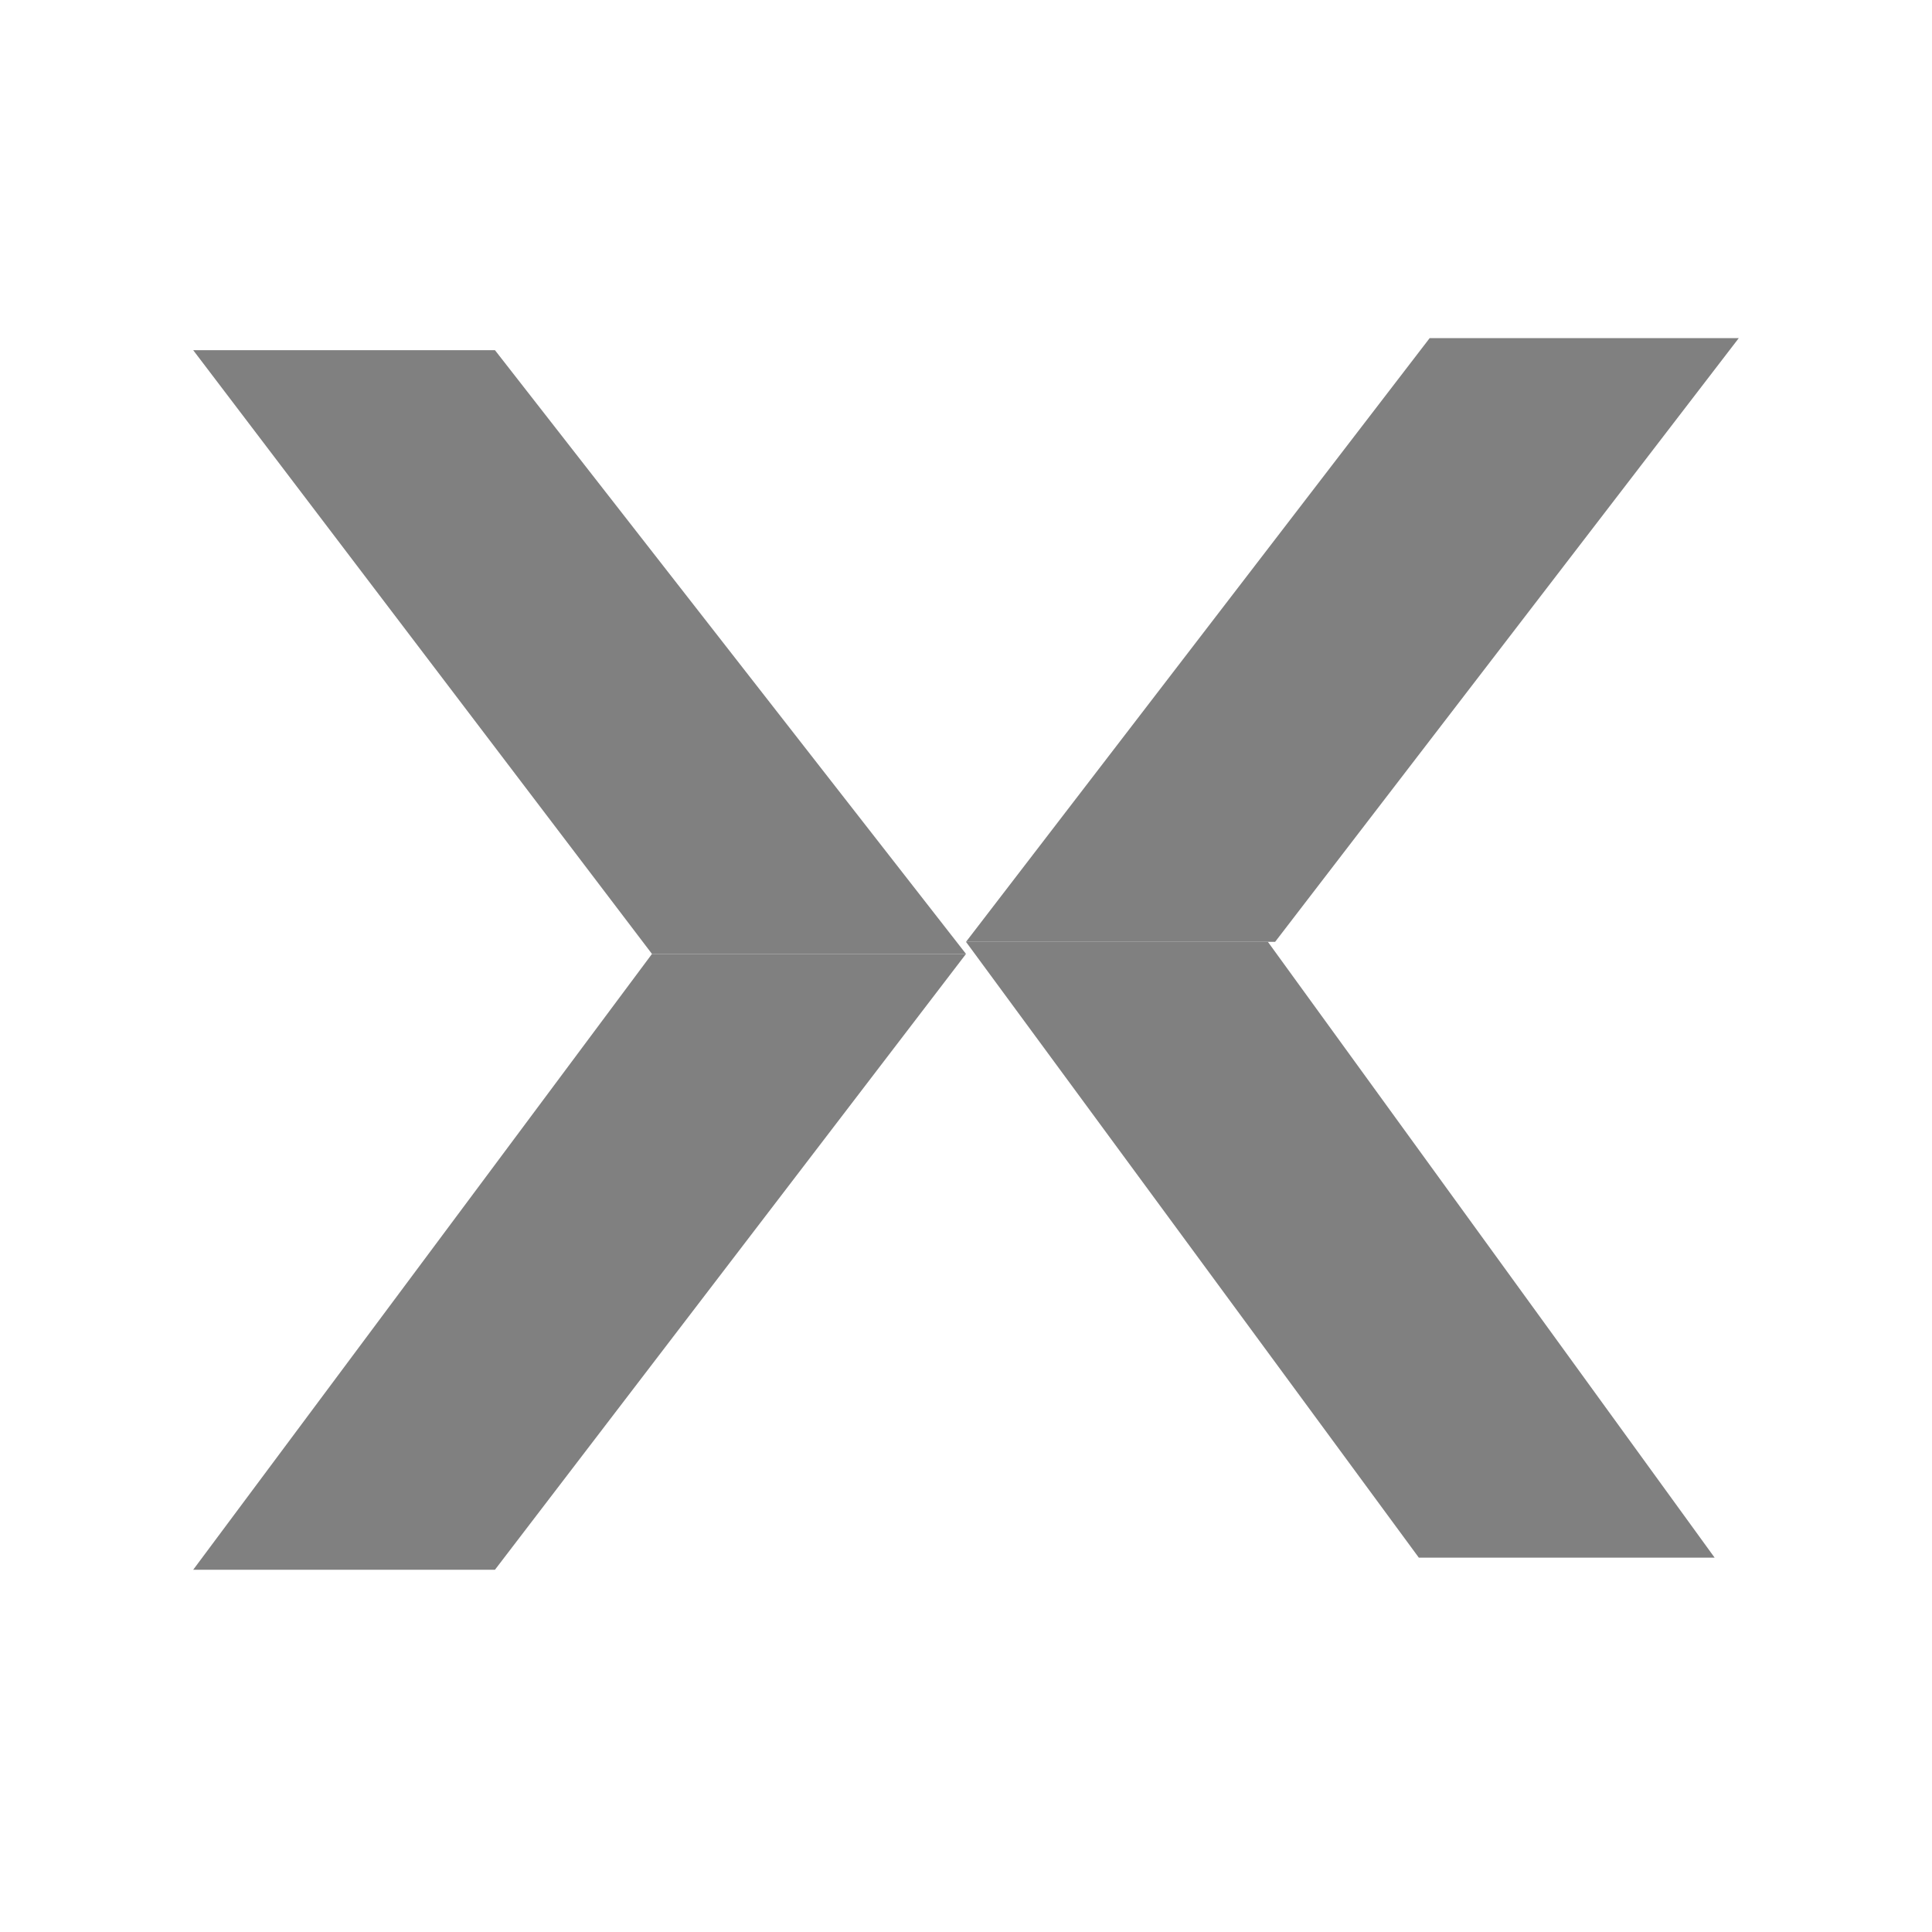
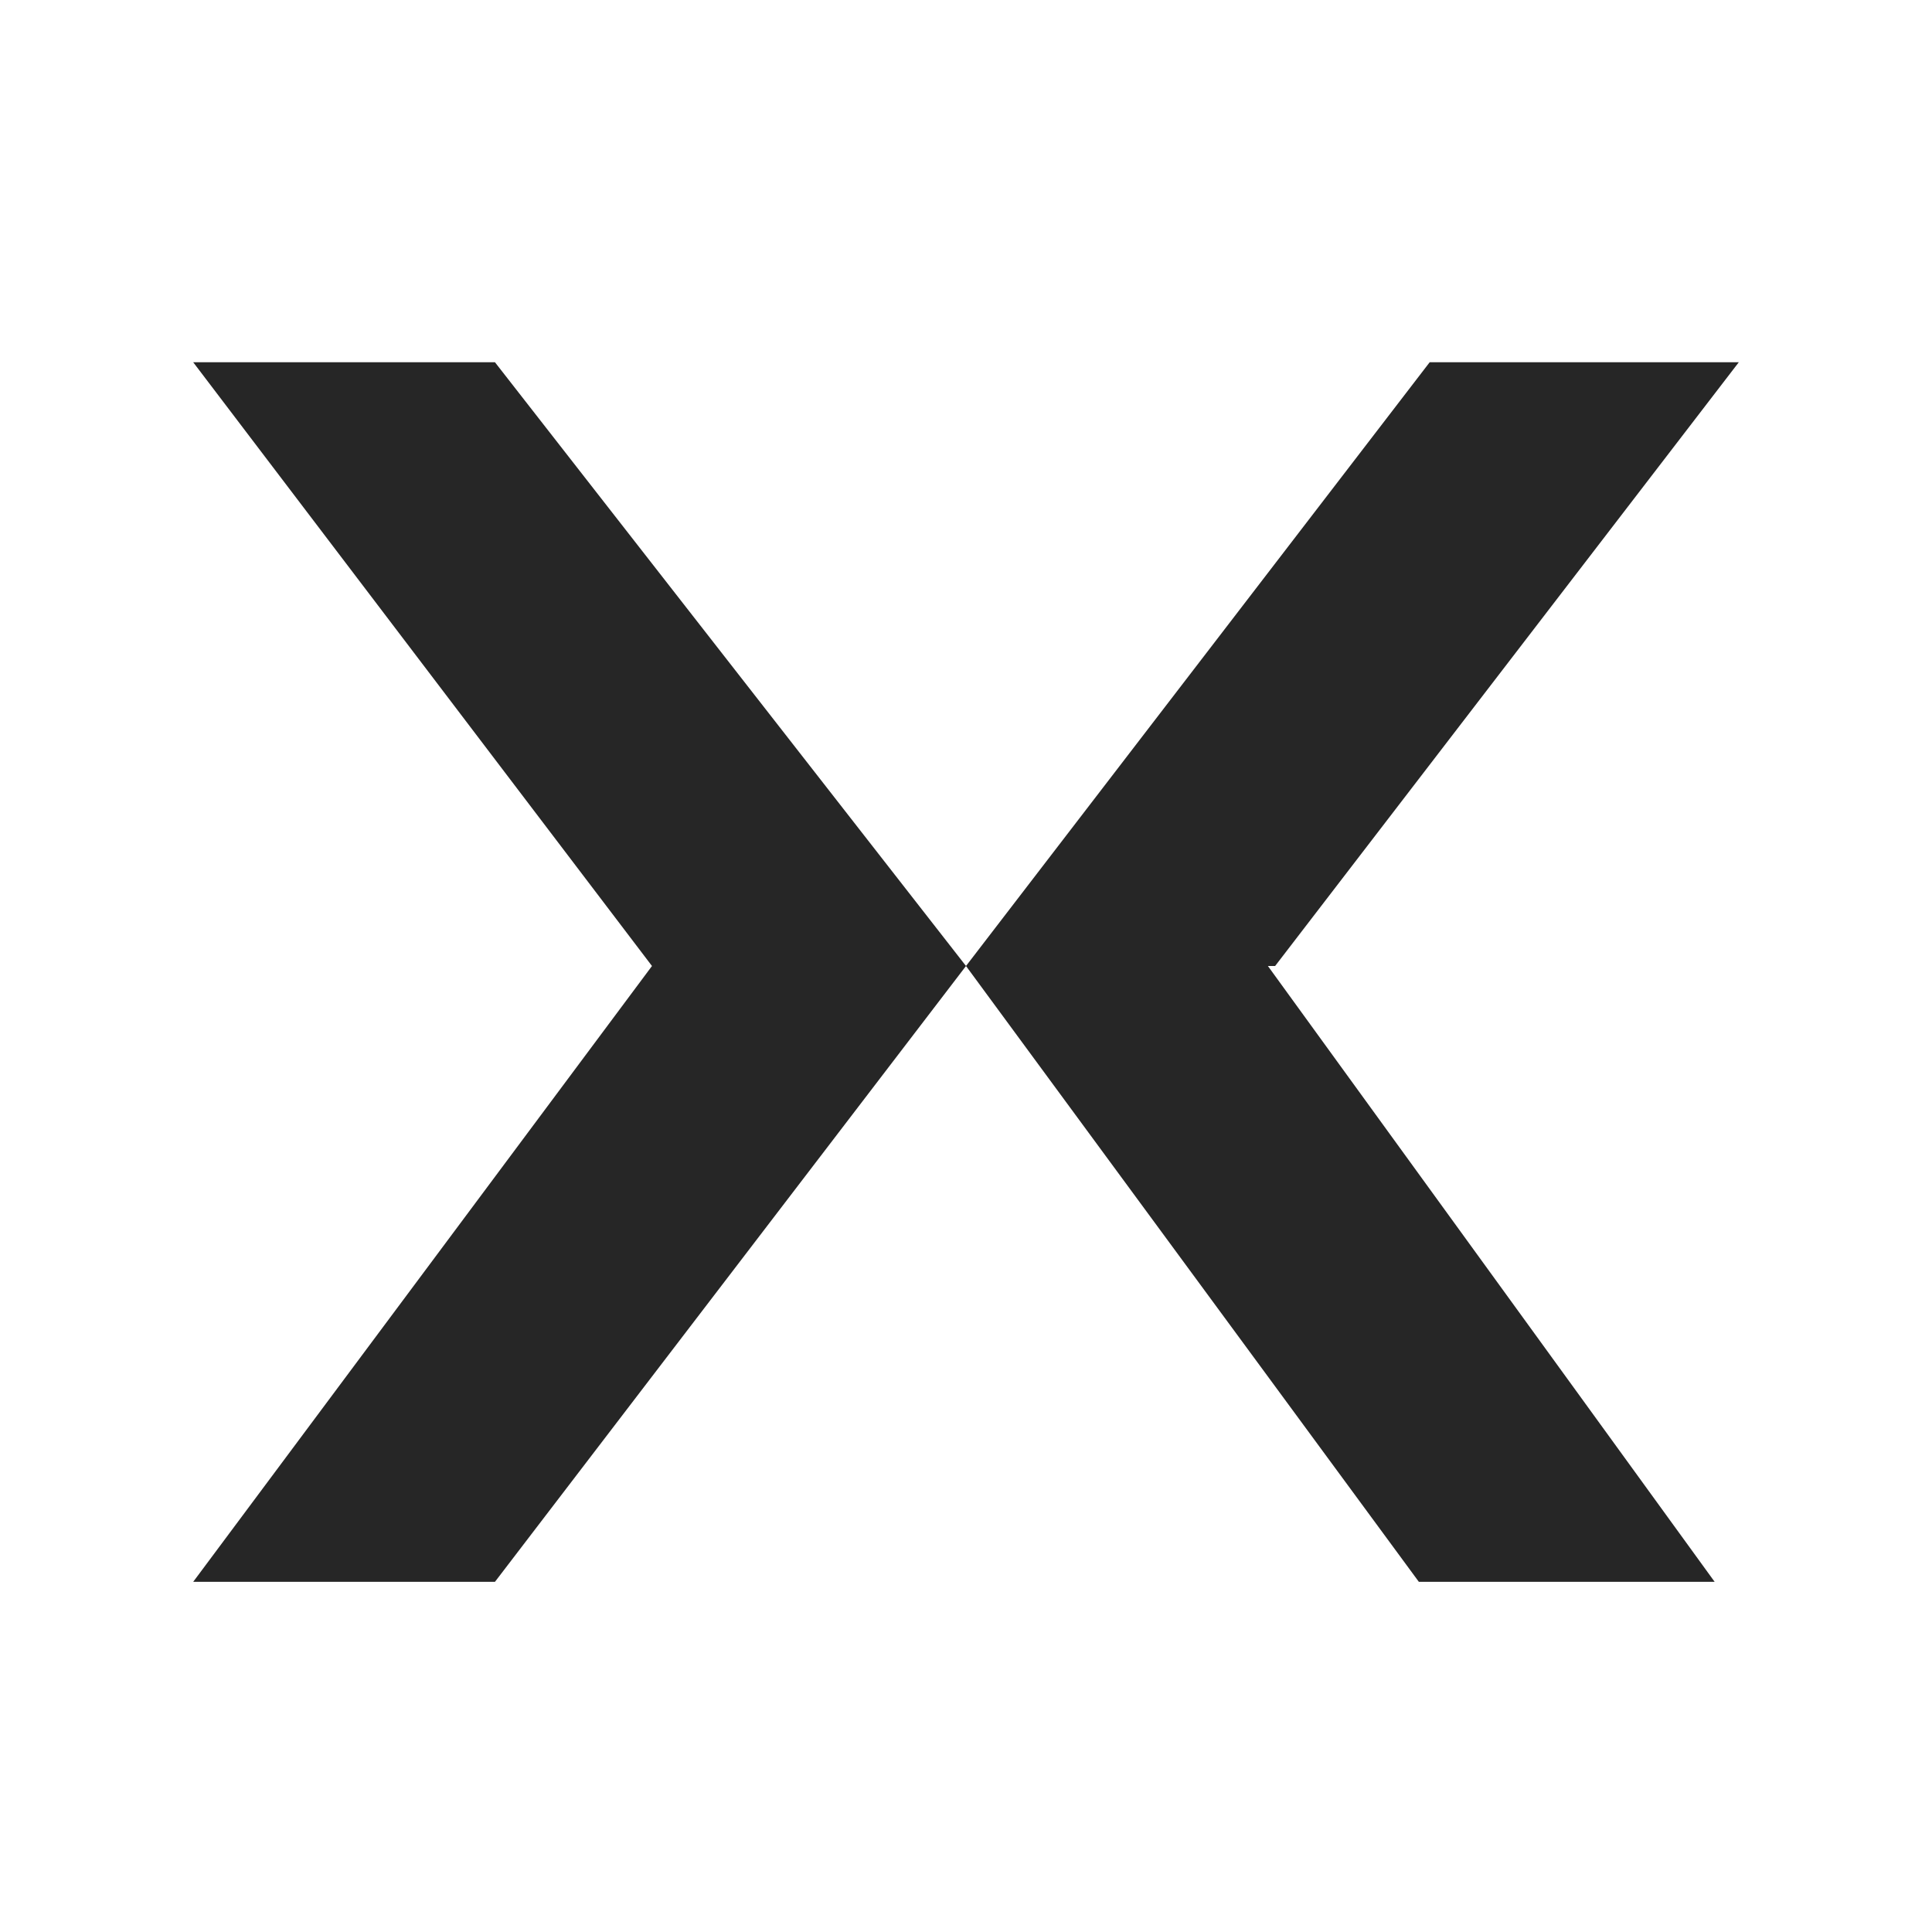
<svg xmlns="http://www.w3.org/2000/svg" width="160" height="160" viewBox="0 0 160 160" fill="none">
-   <path d="M117.503 129H142L105.002 78H80L117.503 129Z" fill="#808080" />
-   <path d="M118.4 28L144 28L105.6 78H80L118.4 28Z" fill="#808080" />
-   <path d="M40.99 130H16L53.994 79H80L40.99 130Z" fill="#808080" />
-   <path d="M40.99 29L16 29L53.994 79H80L40.99 29Z" fill="#808080" />
+   <path d="M117.503 131H142L105.002 80H80L117.503 131Z" fill="#262626" />
+   <path d="M118.4 30L144 30L105.6 80H80L118.4 30Z" fill="#262626" />
+   <path d="M40.99 131H16L53.994 80H80L40.99 131Z" fill="#262626" />
+   <path d="M40.99 30L16 30L53.994 80H80L40.99 30Z" fill="#262626" />
</svg>
